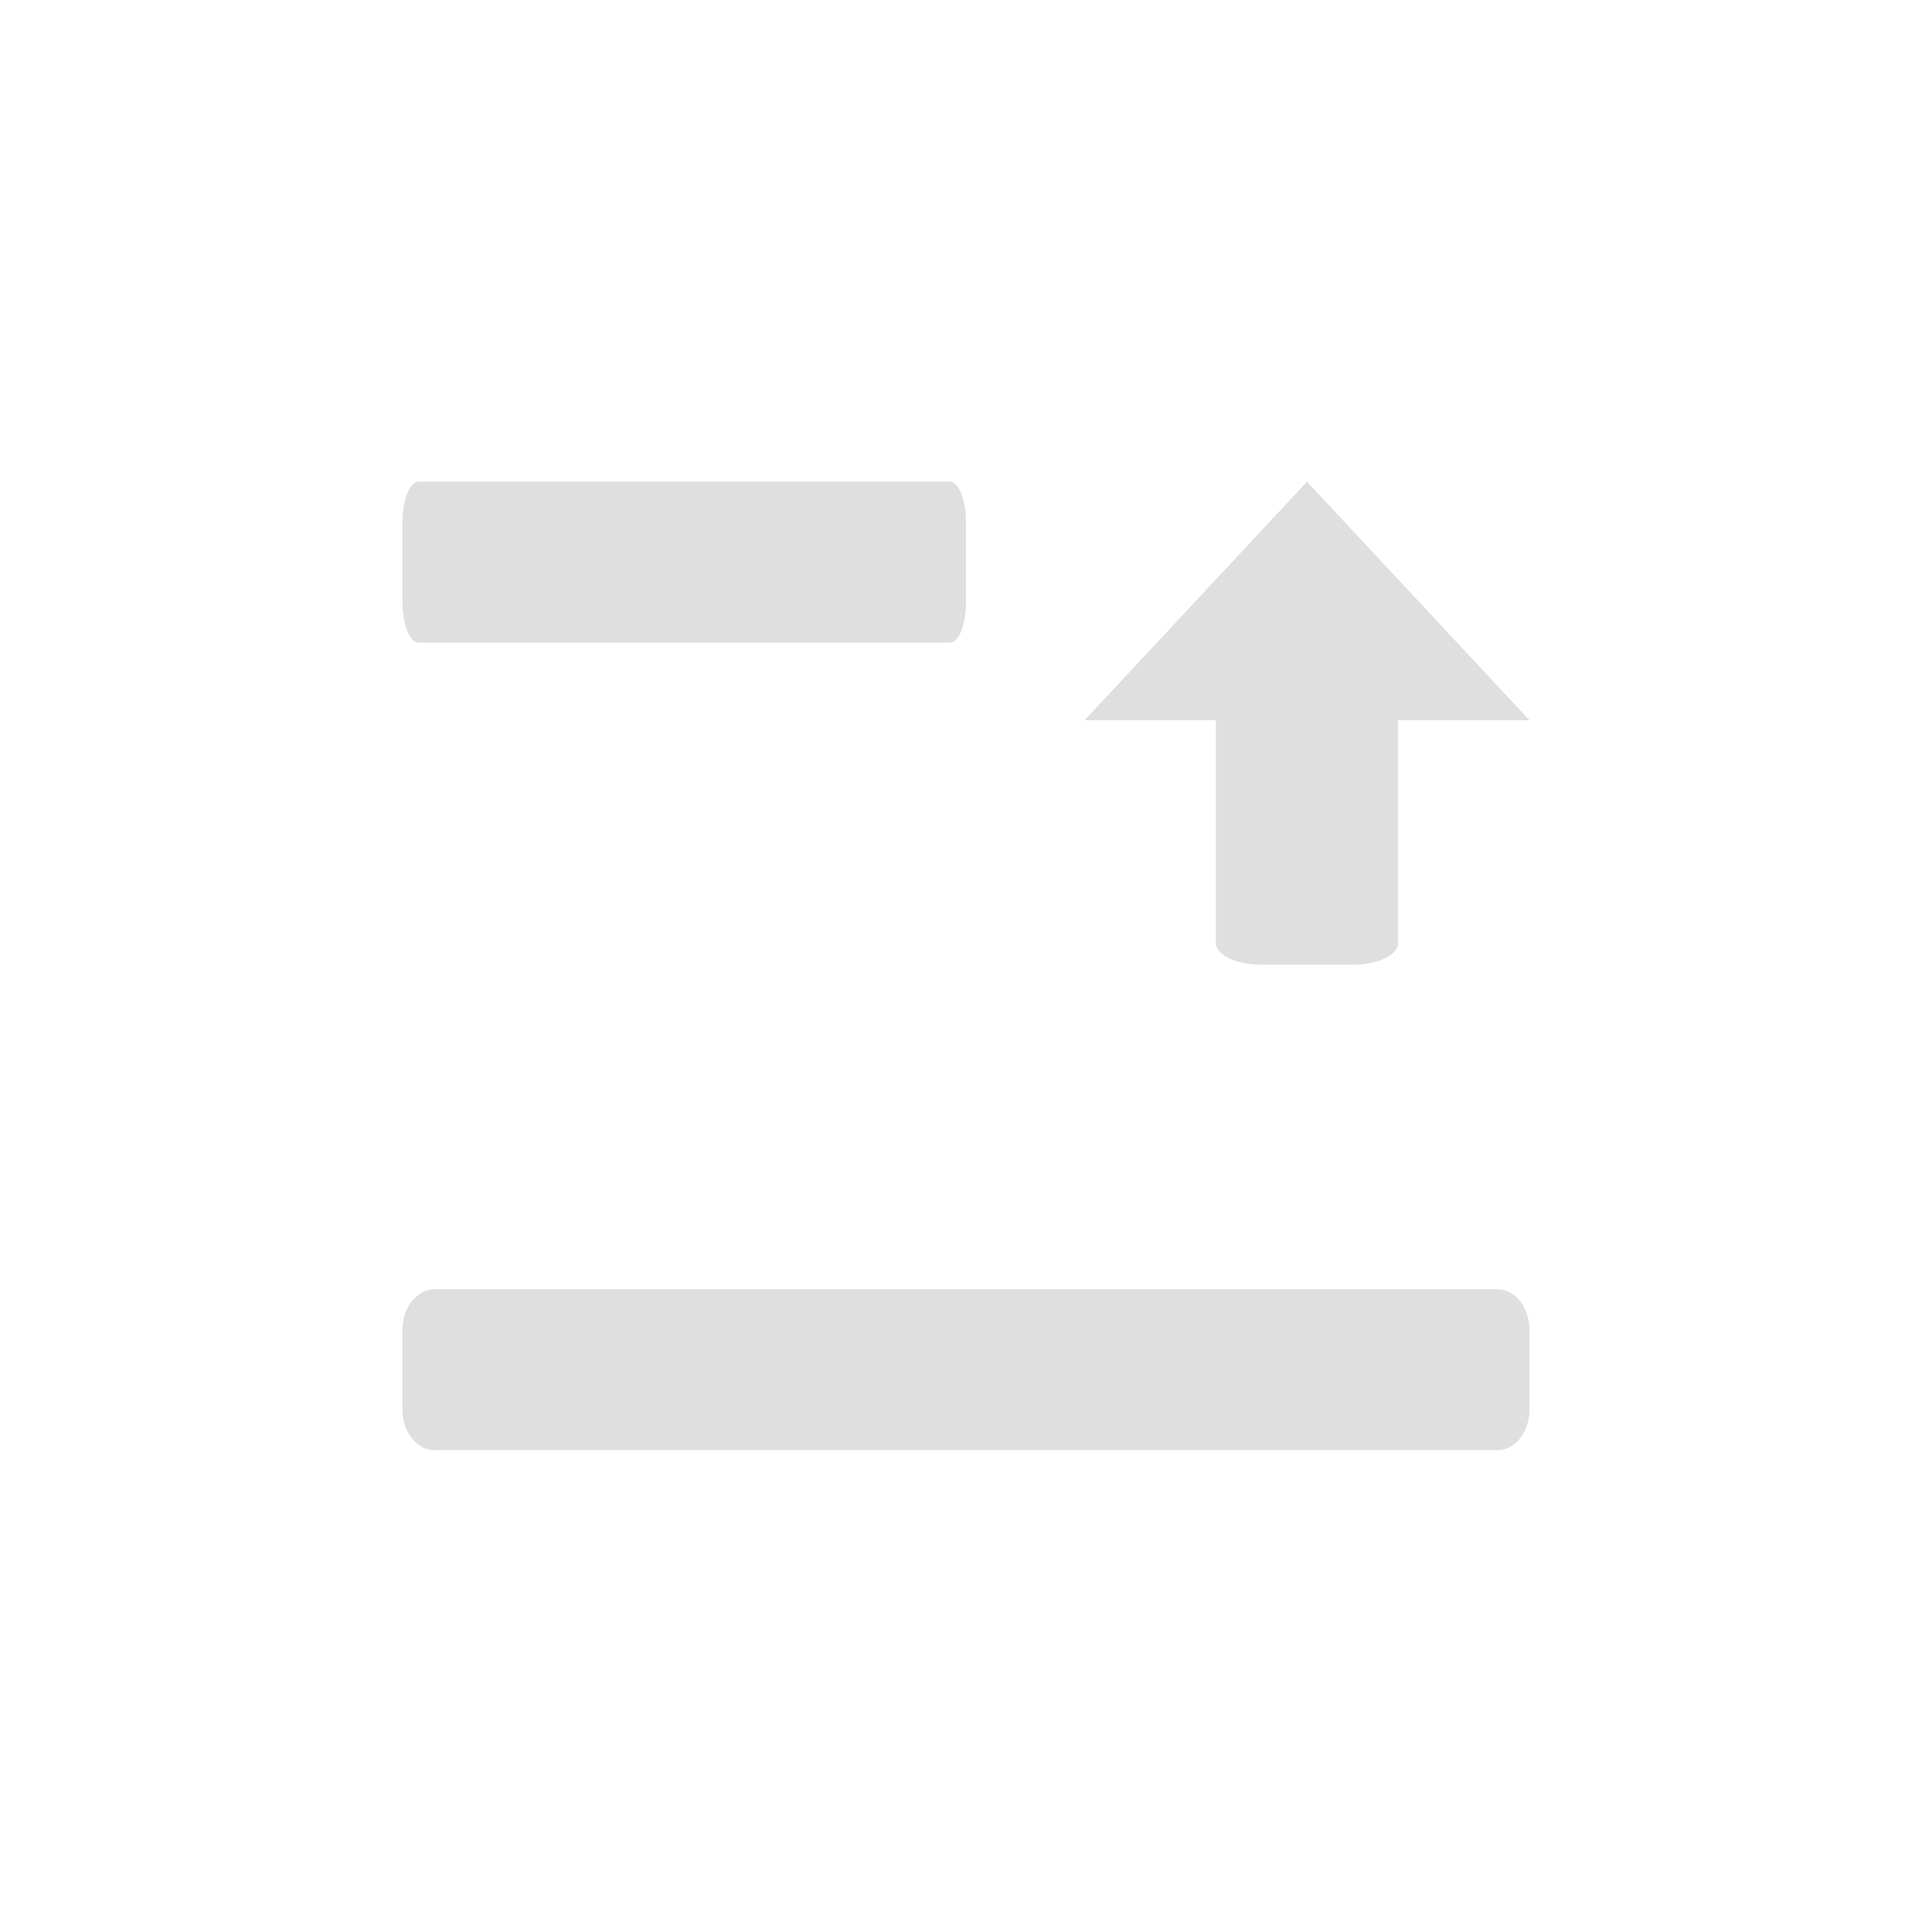
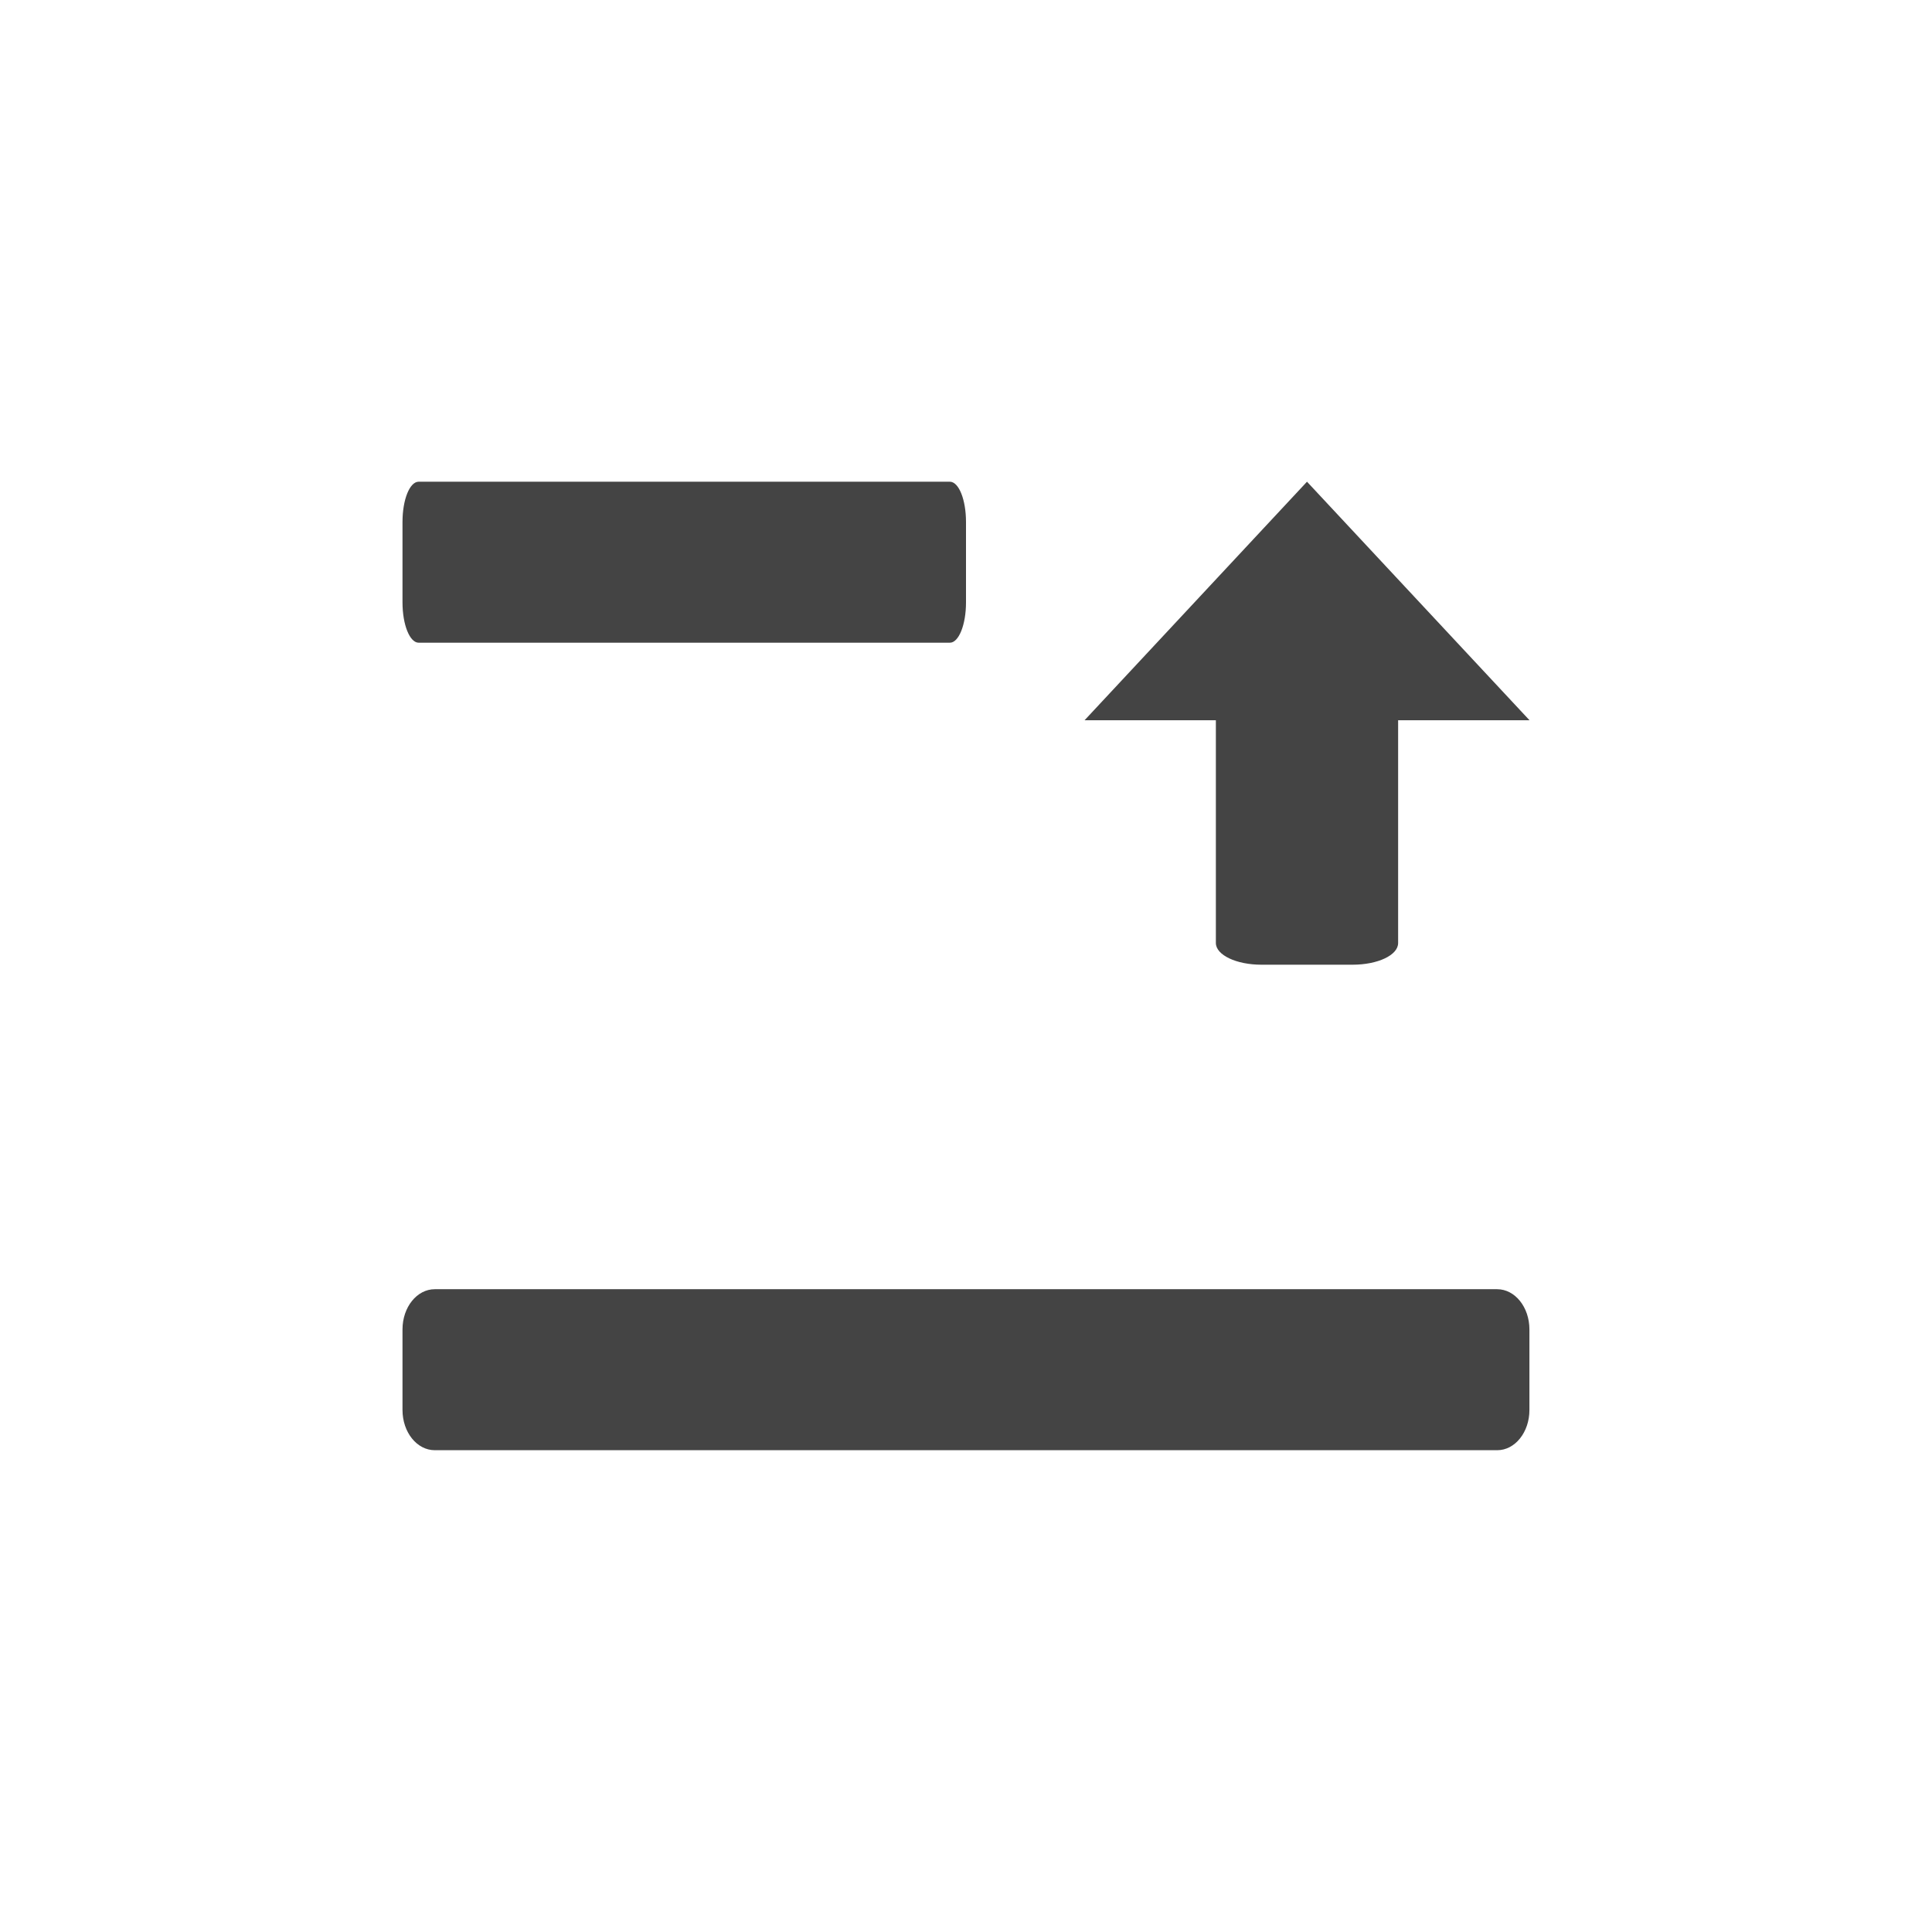
<svg xmlns="http://www.w3.org/2000/svg" width="24" height="24" version="1.1" id="svg1">
  <defs id="defs1" />
-   <path id="path2-3-2" style="fill:#dfdfdf;stroke-width:0.782" d="m 19,8.947 h -1.632 v 2.768 c 0,0.15 -0.252,0.269 -0.566,0.269 H 15.67 A 0.565,0.27 0 0 1 15.104,11.715 V 8.947 H 13.473 L 16.236,5.984 Z M 11.799,5.984 C 11.911,5.984 12,6.207 12,6.484 v 1 c 2.22e-4,0.276 -0.09,0.501 -0.201,0.5 H 5.201 c -0.111,0 -0.201,-0.223 -0.201,-0.5 V 6.484 c 0,-0.277 0.089,-0.5 0.201,-0.5 z m 6.799,10.031 c 0.222,0 0.401,0.223 0.401,0.5 v 1 c 4.45e-4,0.276 -0.179,0.501 -0.401,0.5 H 5.401 c -0.222,0 -0.401,-0.223 -0.401,-0.5 v -1 c 0,-0.277 0.179,-0.5 0.401,-0.5 z" />
+   <path id="path2-3-2" style="fill:#444444;stroke-width:0.782;fill-opacity:1" d="m 19,8.947 h -1.632 v 2.768 c 0,0.15 -0.252,0.269 -0.566,0.269 H 15.67 A 0.565,0.27 0 0 1 15.104,11.715 V 8.947 H 13.473 L 16.236,5.984 Z M 11.799,5.984 C 11.911,5.984 12,6.207 12,6.484 v 1 c 2.22e-4,0.276 -0.09,0.501 -0.201,0.5 H 5.201 c -0.111,0 -0.201,-0.223 -0.201,-0.5 V 6.484 c 0,-0.277 0.089,-0.5 0.201,-0.5 z m 6.799,10.031 c 0.222,0 0.401,0.223 0.401,0.5 v 1 c 4.45e-4,0.276 -0.179,0.501 -0.401,0.5 H 5.401 c -0.222,0 -0.401,-0.223 -0.401,-0.5 v -1 c 0,-0.277 0.179,-0.5 0.401,-0.5 z" />
</svg>
